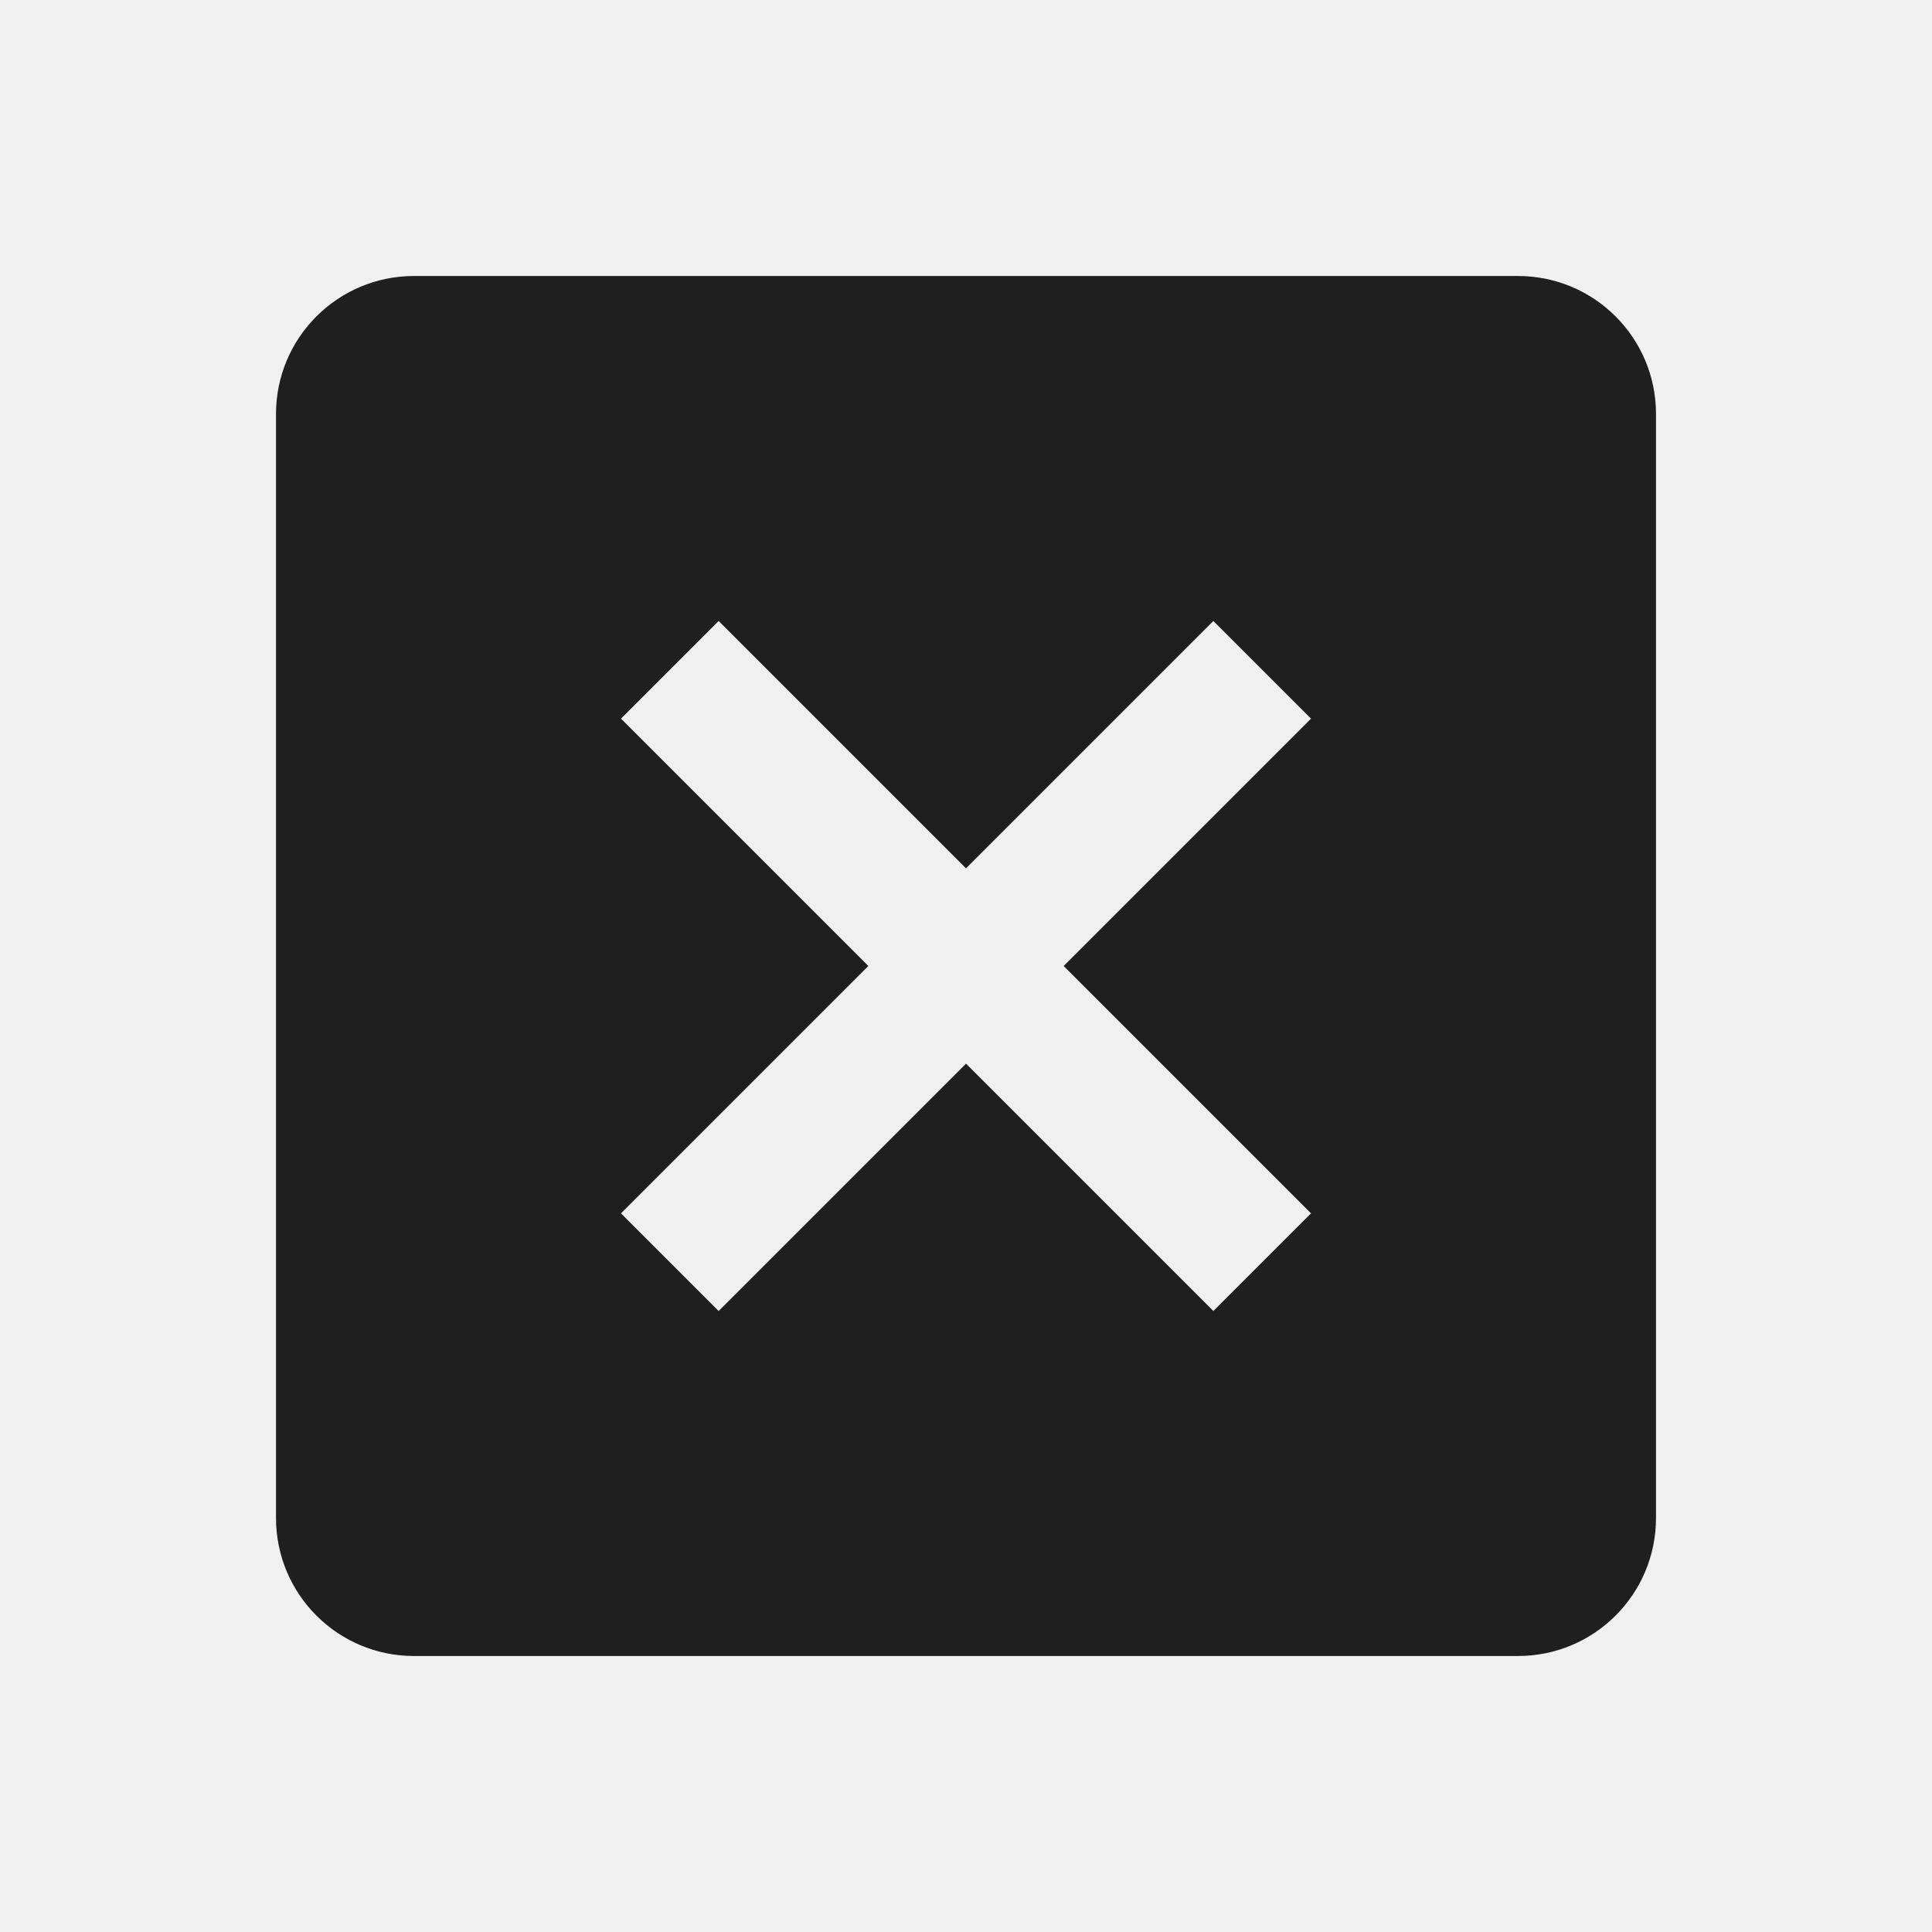
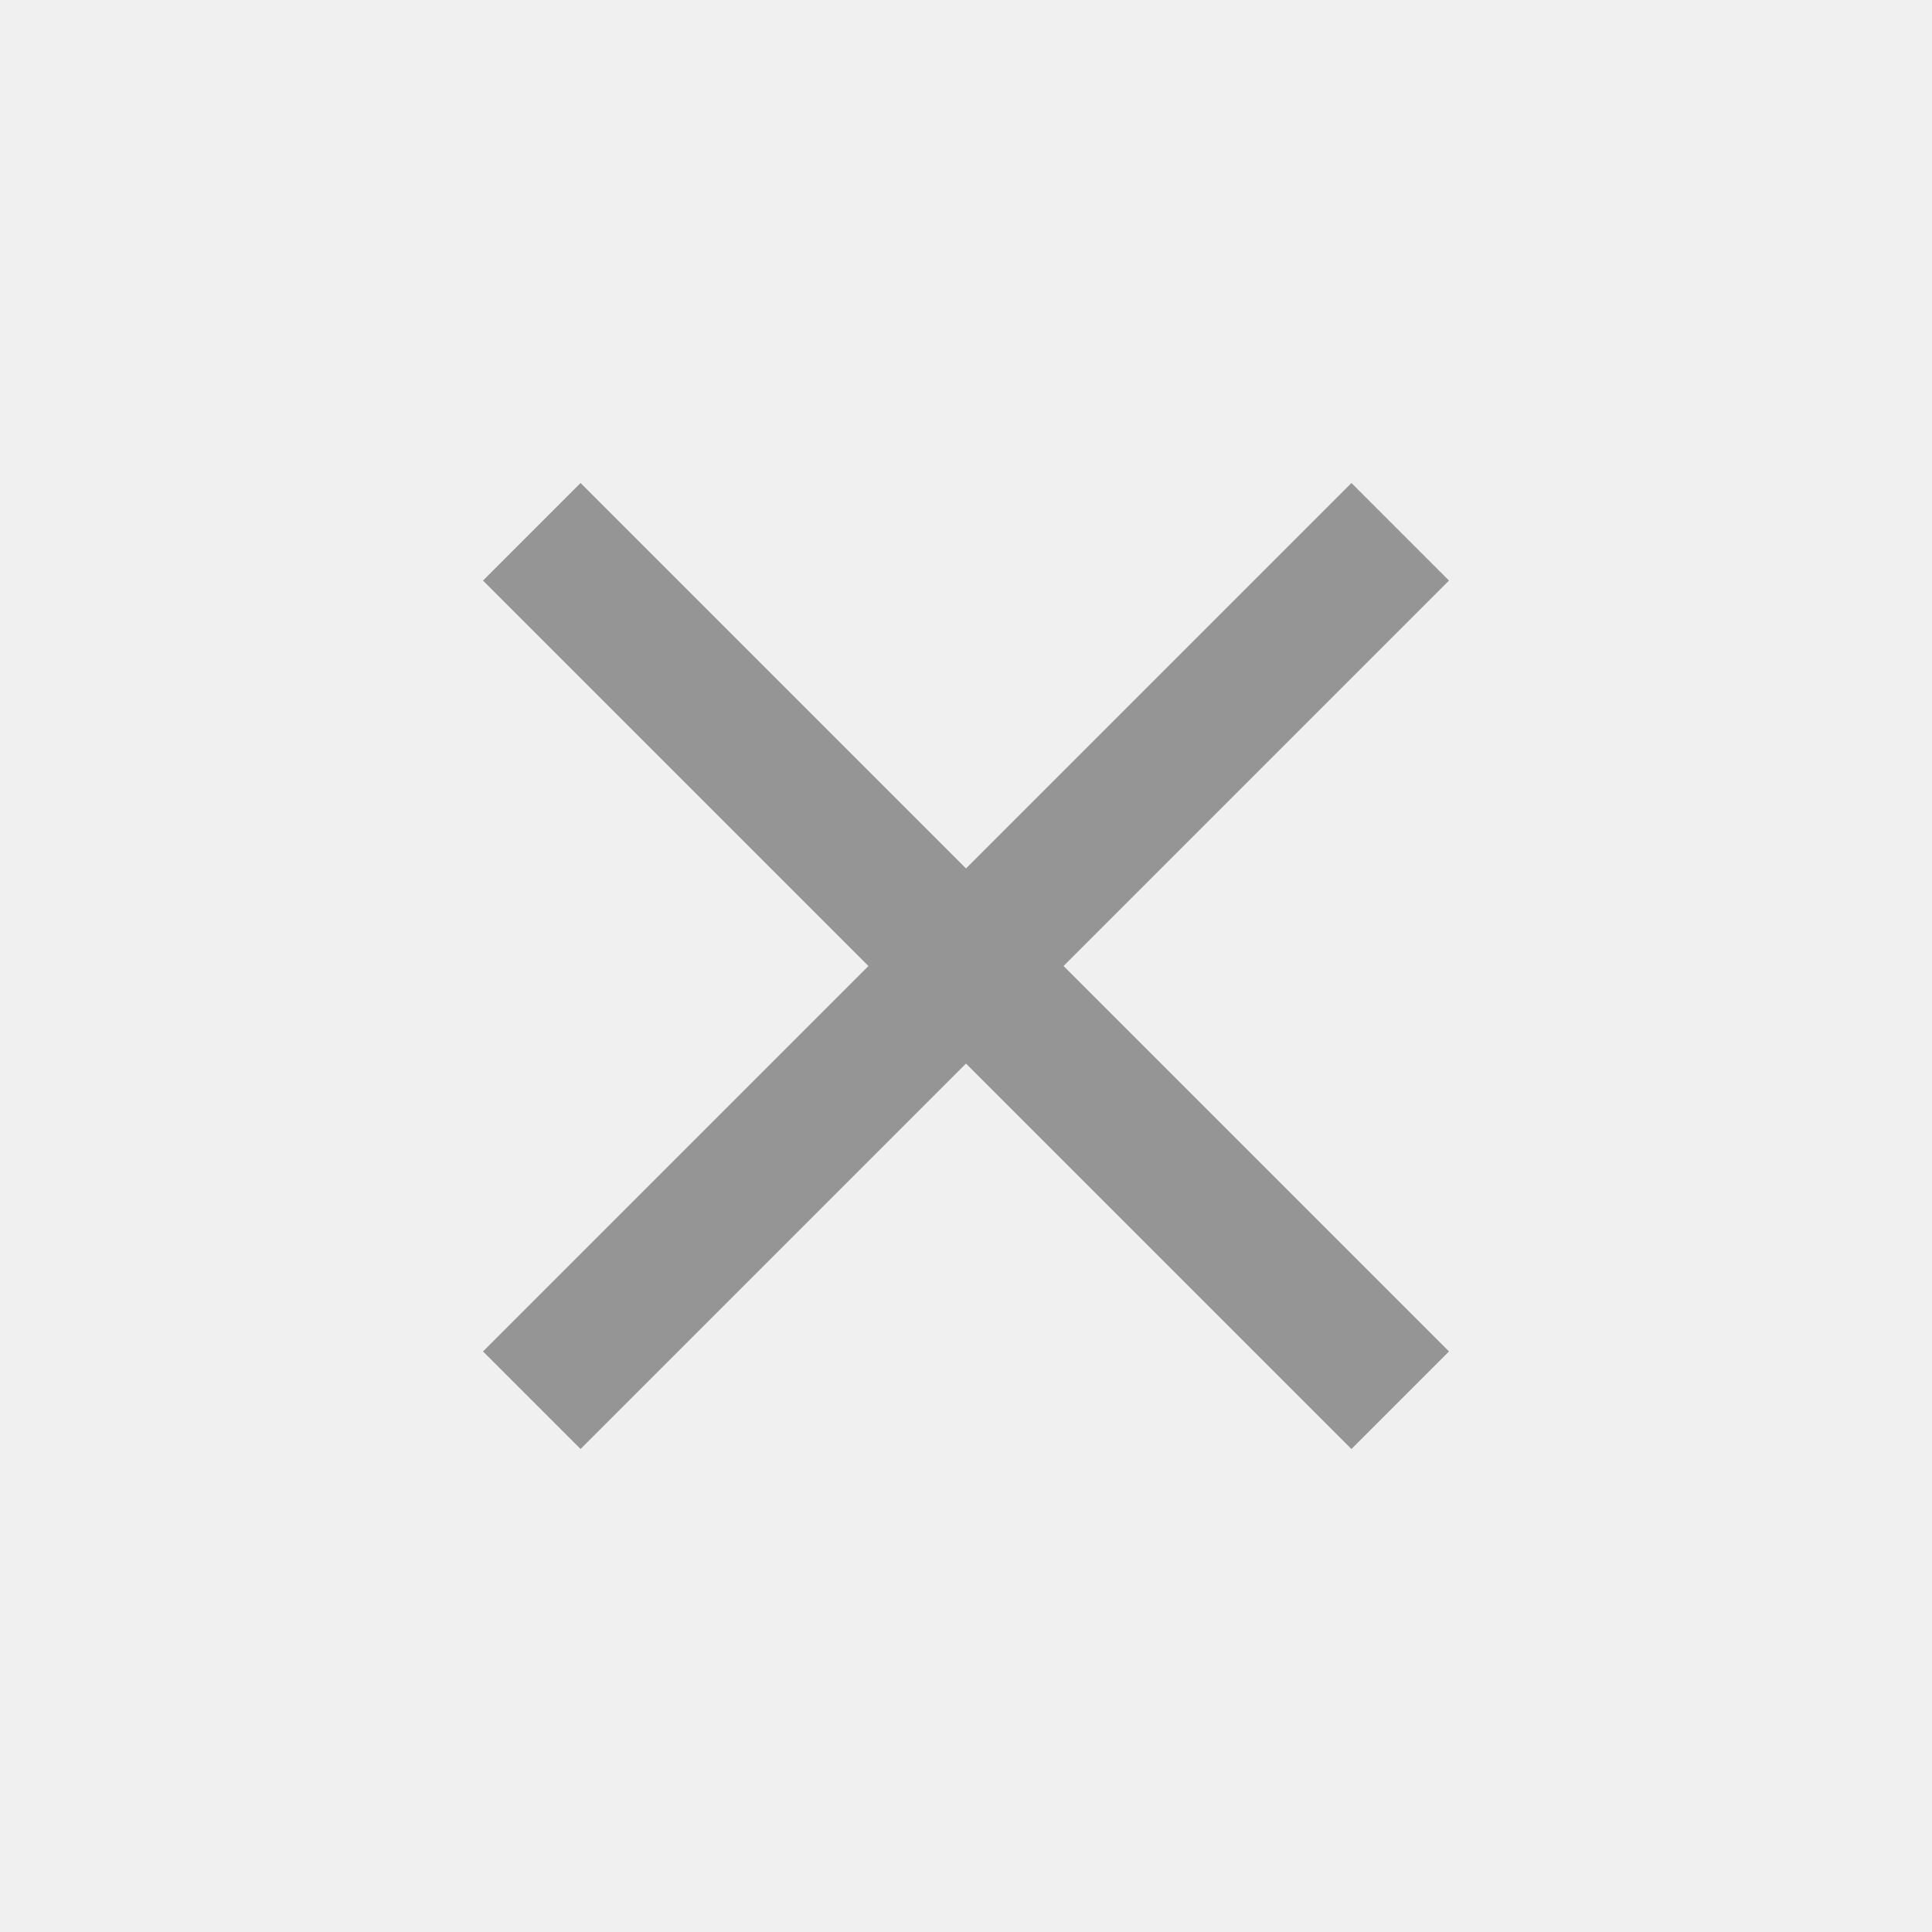
- <svg xmlns="http://www.w3.org/2000/svg" xmlns:xlink="http://www.w3.org/1999/xlink" width="28px" height="28px" viewBox="0 0 28 28" version="1.1">
-   <defs>
-     <path d="M6,4 L22,4 C23.105,4 24,4.895 24,6 L24,22 C24,23.105 23.105,24 22,24 L6,24 C4.895,24 4,23.105 4,22 L4,6 C4,4.895 4.895,4 6,4 Z M19,17.585 L17.585,19 L14,15.415 L10.415,19 L9,17.585 L12.585,14 L9,10.415 L10.415,9 L14,12.585 L17.585,9 L19,10.415 L15.415,14 L19,17.585 Z" id="path-1" />
-   </defs>
-   <g id="x" stroke="none" stroke-width="1" fill="none" fill-rule="evenodd">
-     <mask id="mask-2" fill="white">
-       <use xlink:href="#path-1" />
-     </mask>
-     <use id="Mask" fill-opacity="0.87" fill="#000000" xlink:href="#path-1" />
-   </g>
+ <svg xmlns="http://www.w3.org/2000/svg" width="28" height="28" viewBox="0 0 28 28" fill="none">
+   <path fill-rule="evenodd" clip-rule="evenodd" d="M21 8.414L19.586 7L14 12.586L8.414 7L7 8.414L12.586 14L7 19.586L8.414 21L14 15.414L19.586 21L21 19.586L15.414 14L21 8.414Z" fill="black" fill-opacity="0.38" />
</svg>
